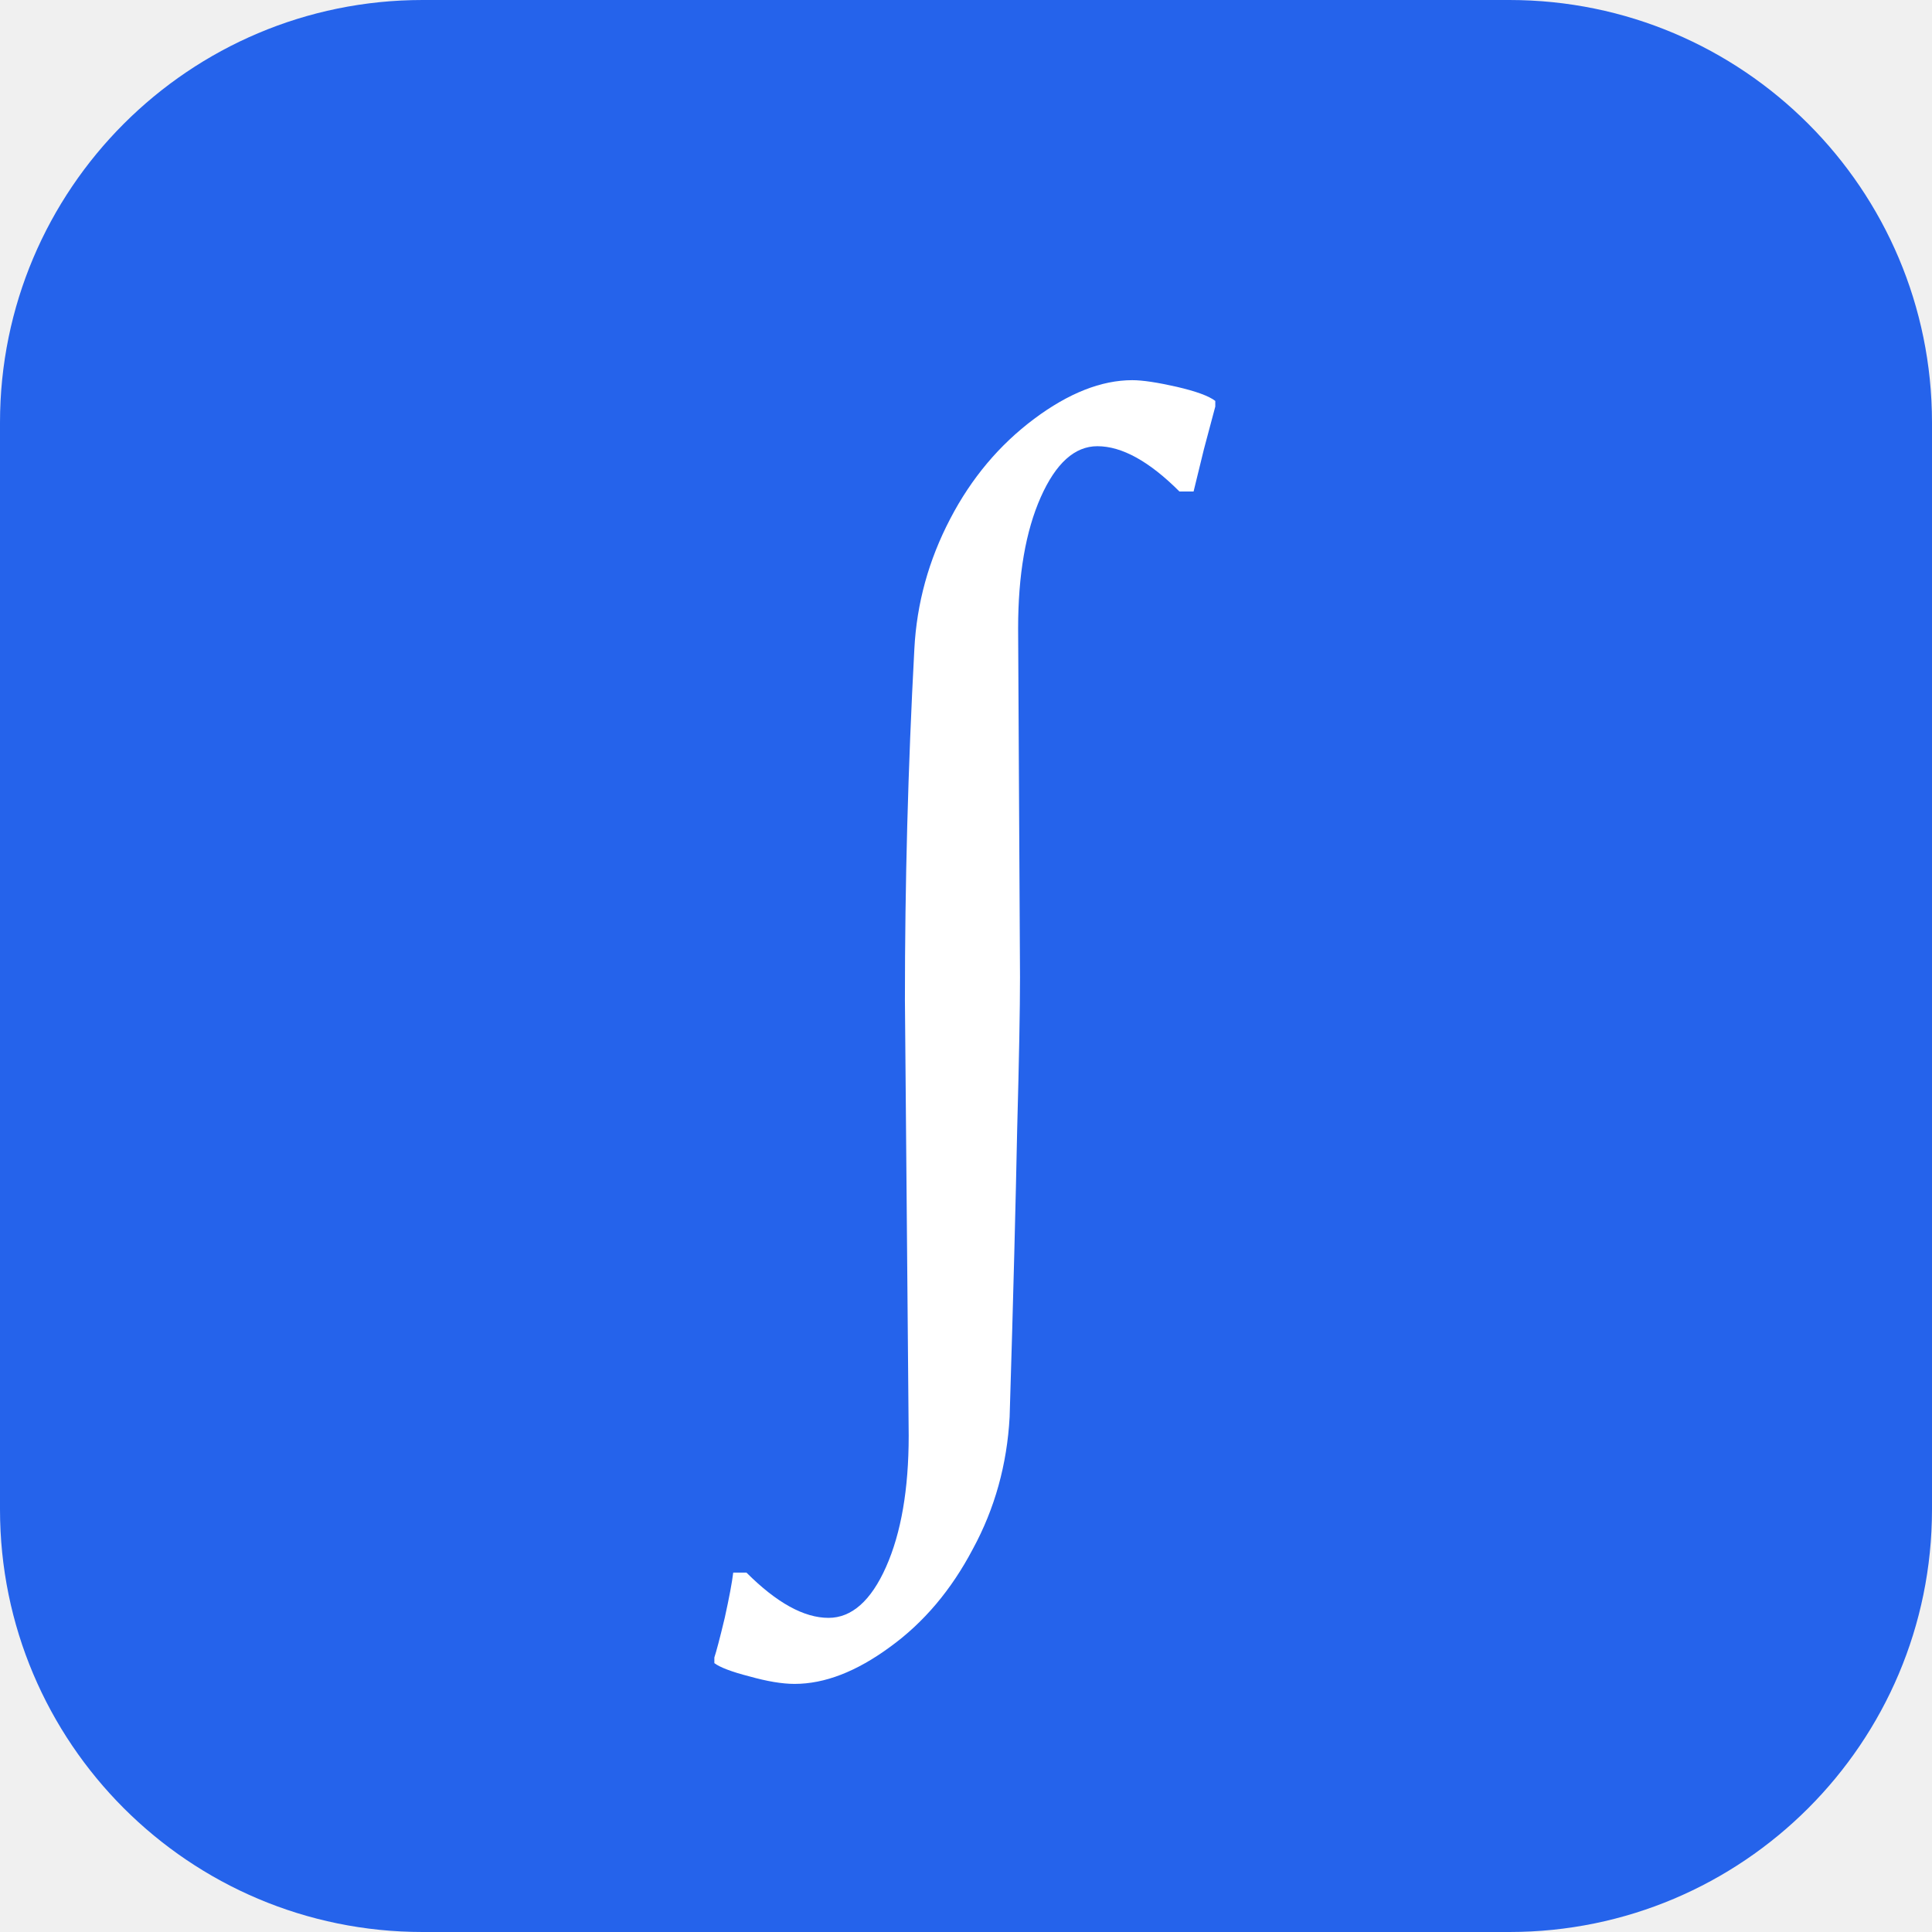
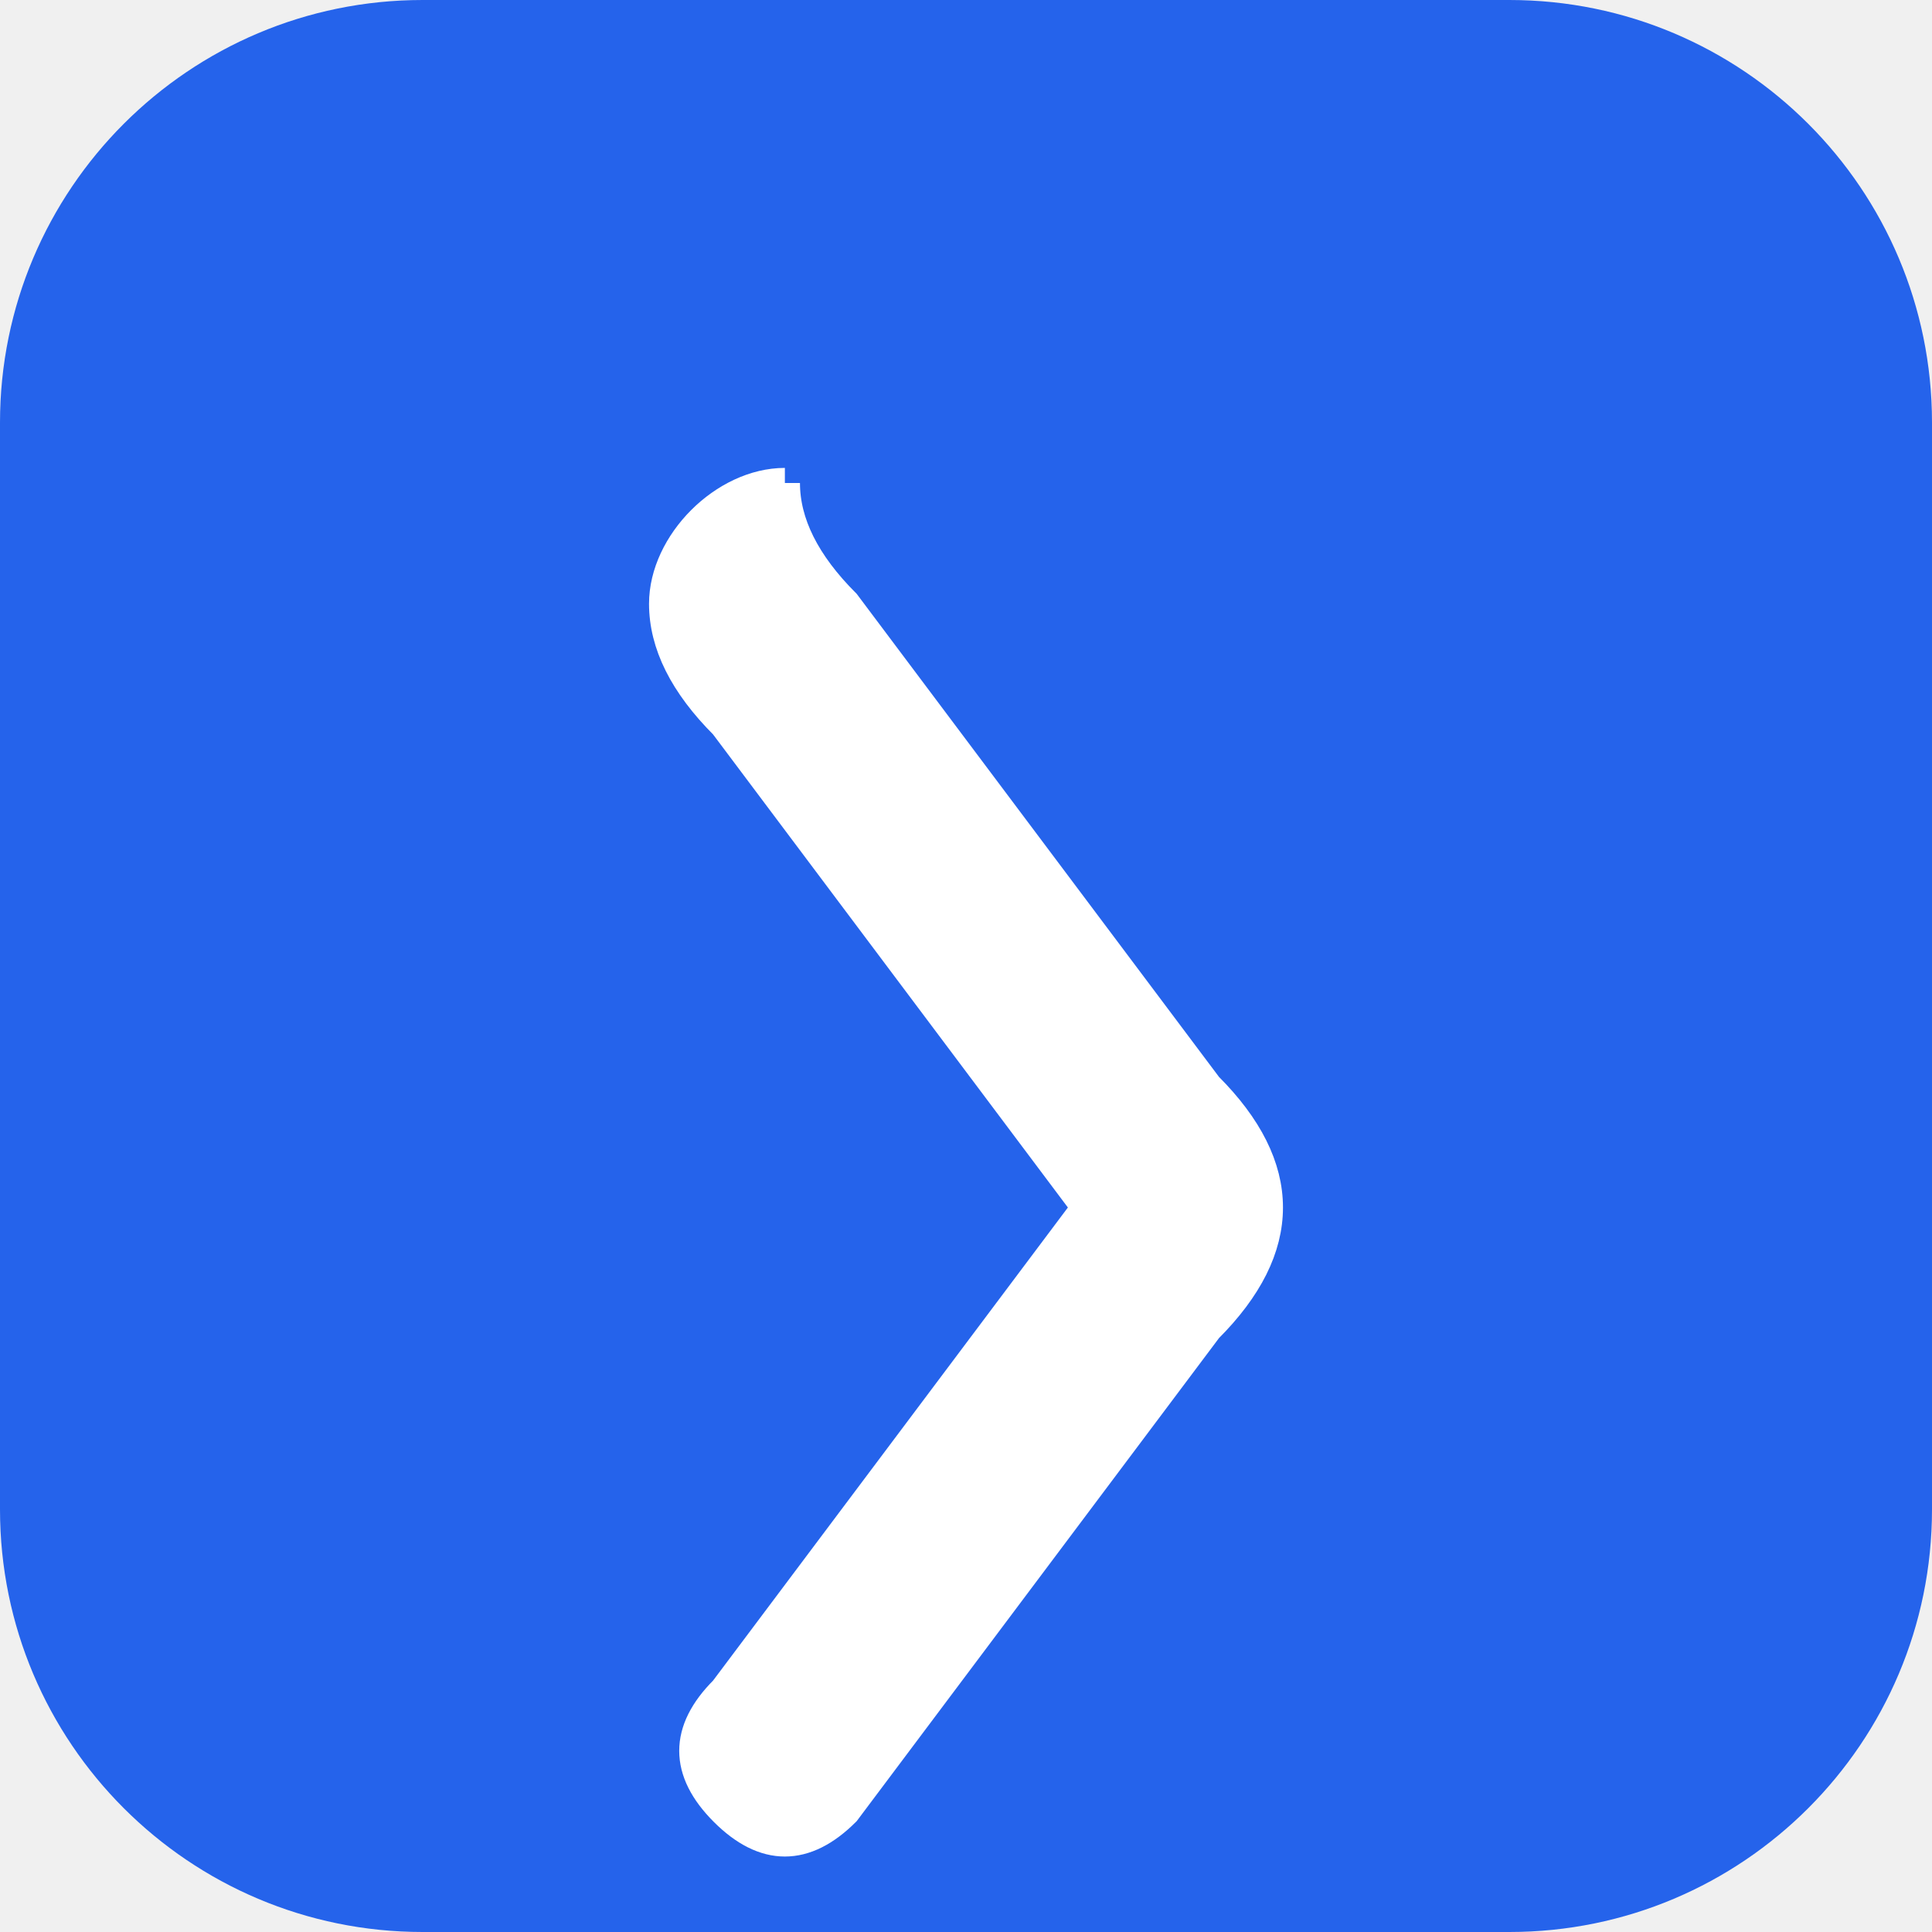
<svg xmlns="http://www.w3.org/2000/svg" viewBox="0 0 32 32">
  <rect width="32" height="32" rx="7" fill="#2563eb" />
-   <text x="16" y="22" font-family="Georgia,'Times New Roman',serif" font-size="22" font-weight="400" fill="white" text-anchor="middle">∫</text>
+   <path d="M 13 8 C 12 8 11 9 11 10 Q 11 11 12 12 L 18 20 L 12 28 Q 11 29 12 30 Q 13 31 14 30 L 20 22 Q 21 21 21 20 Q 21 19 20 18 L 14 10 Q 13 9 13 8" fill="white" stroke="white" stroke-width="0.5" stroke-linejoin="miter" />
</svg>
